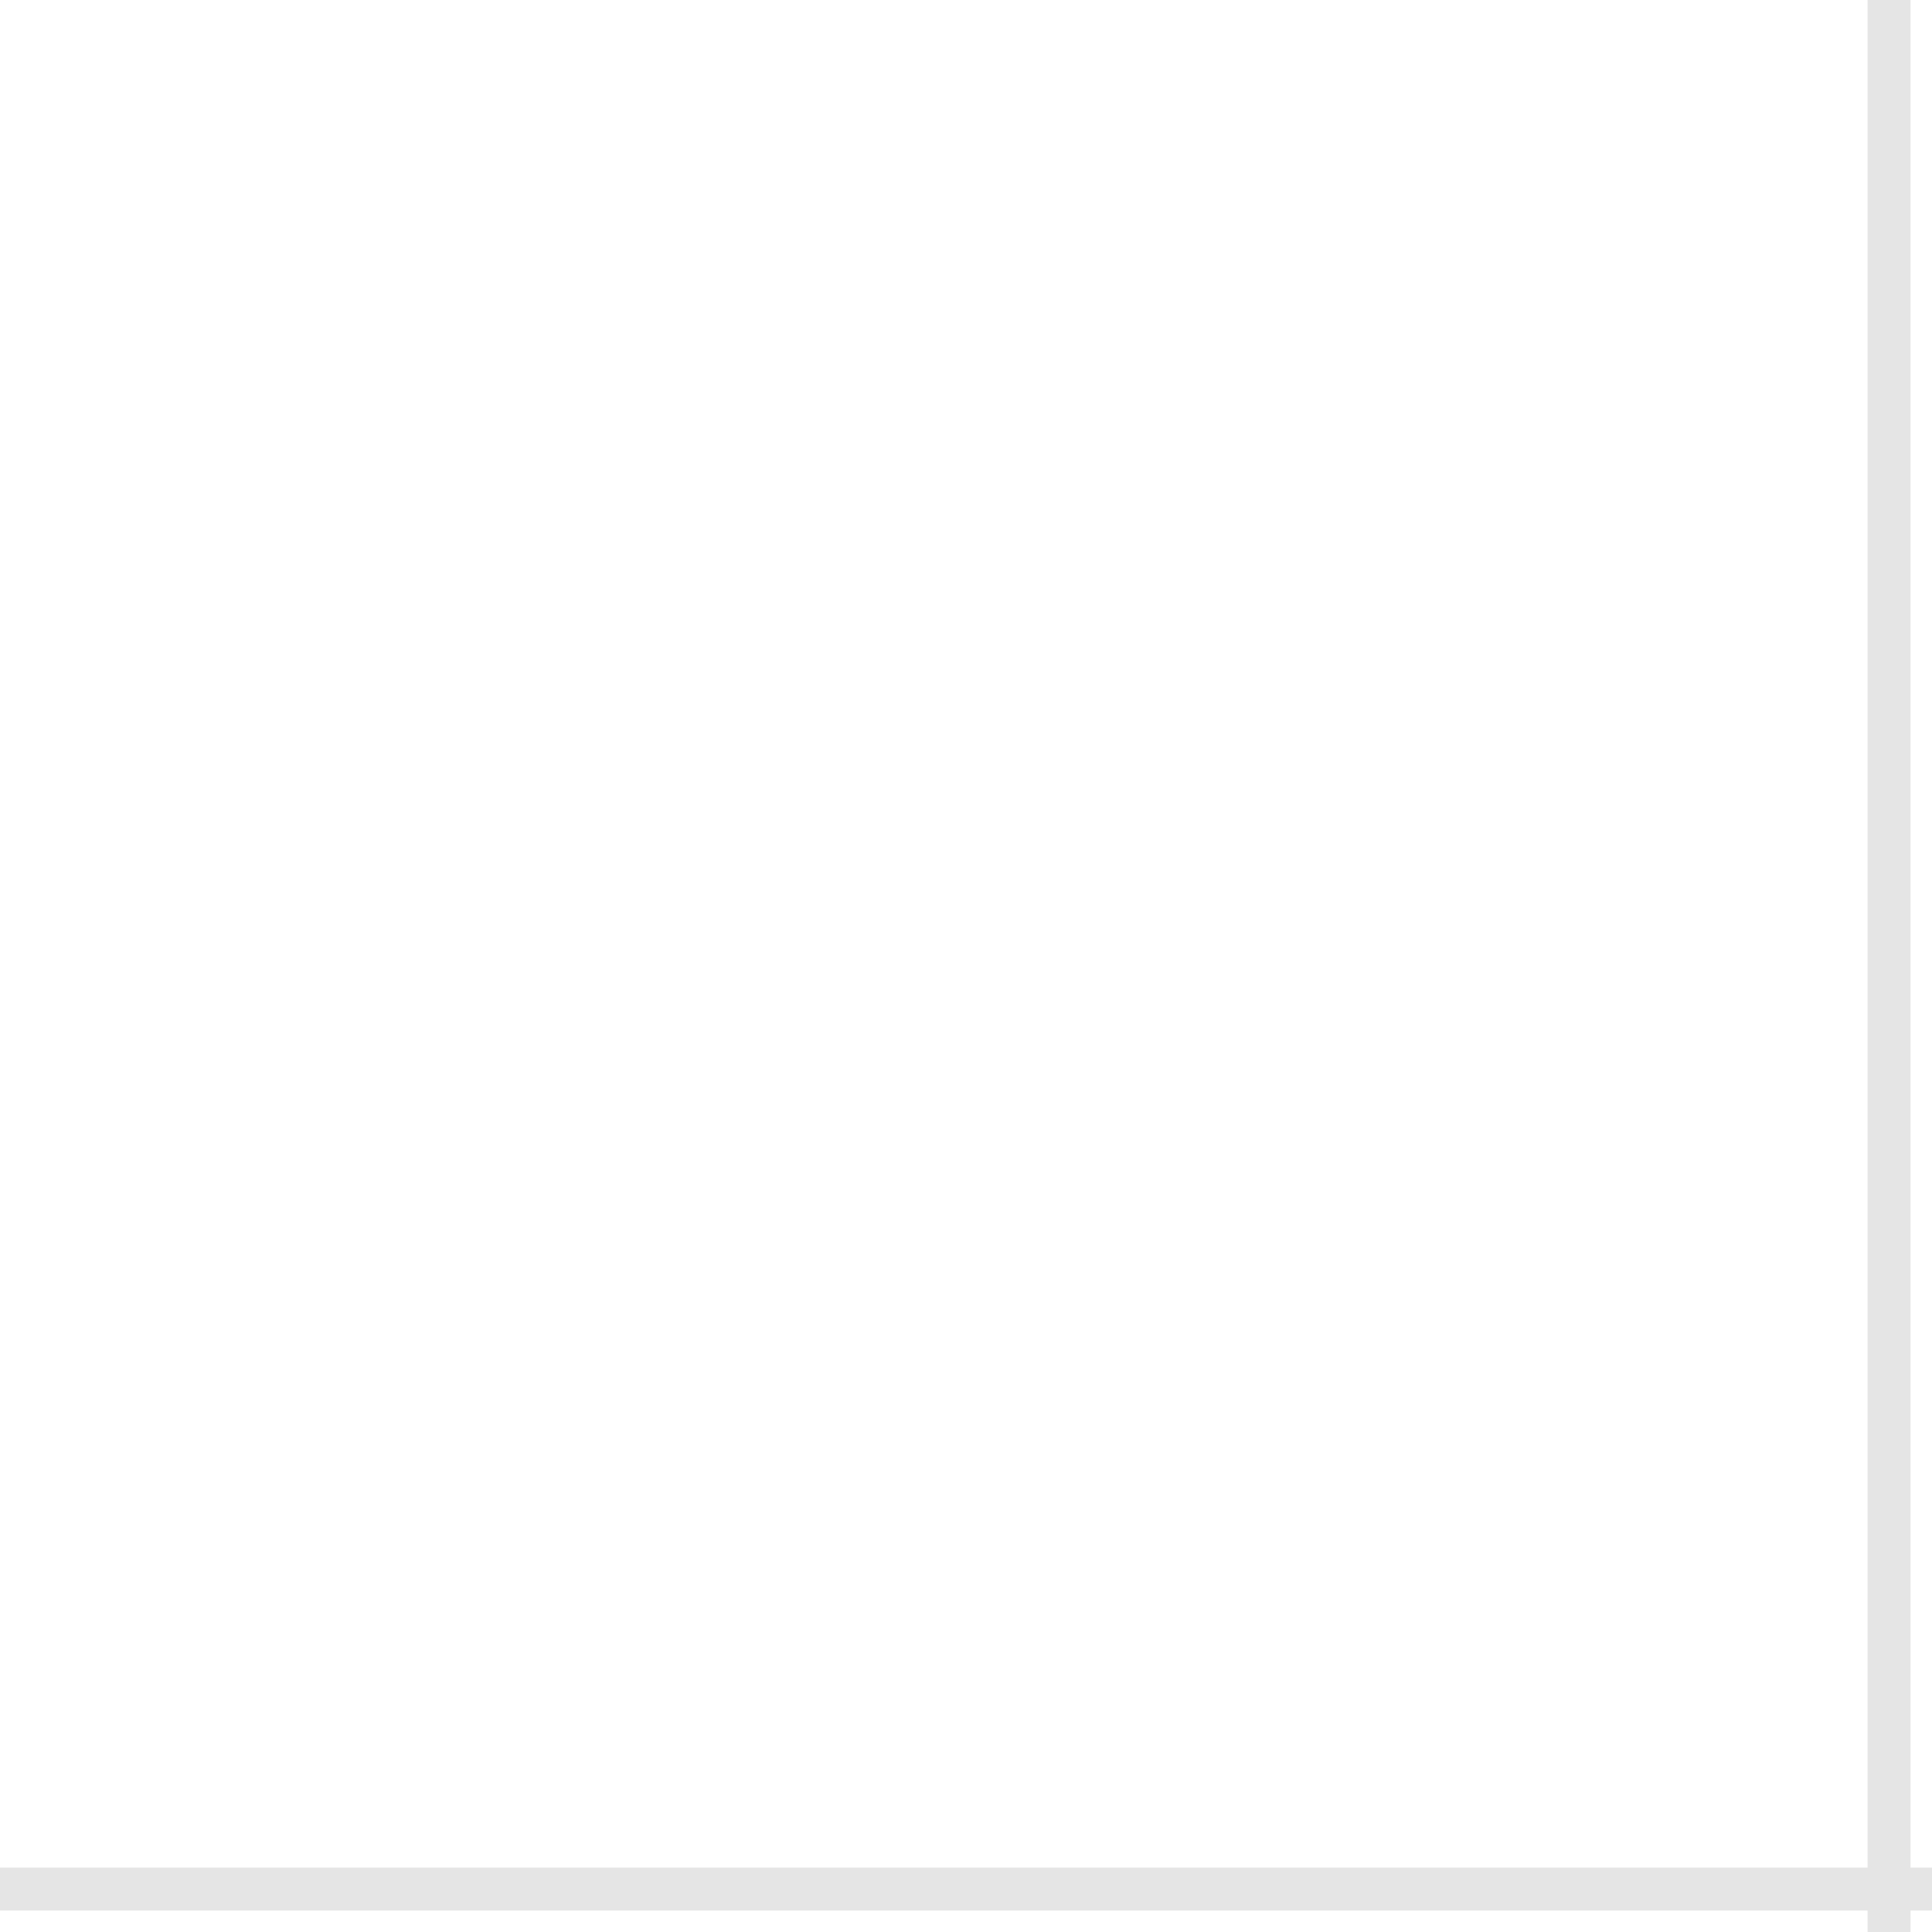
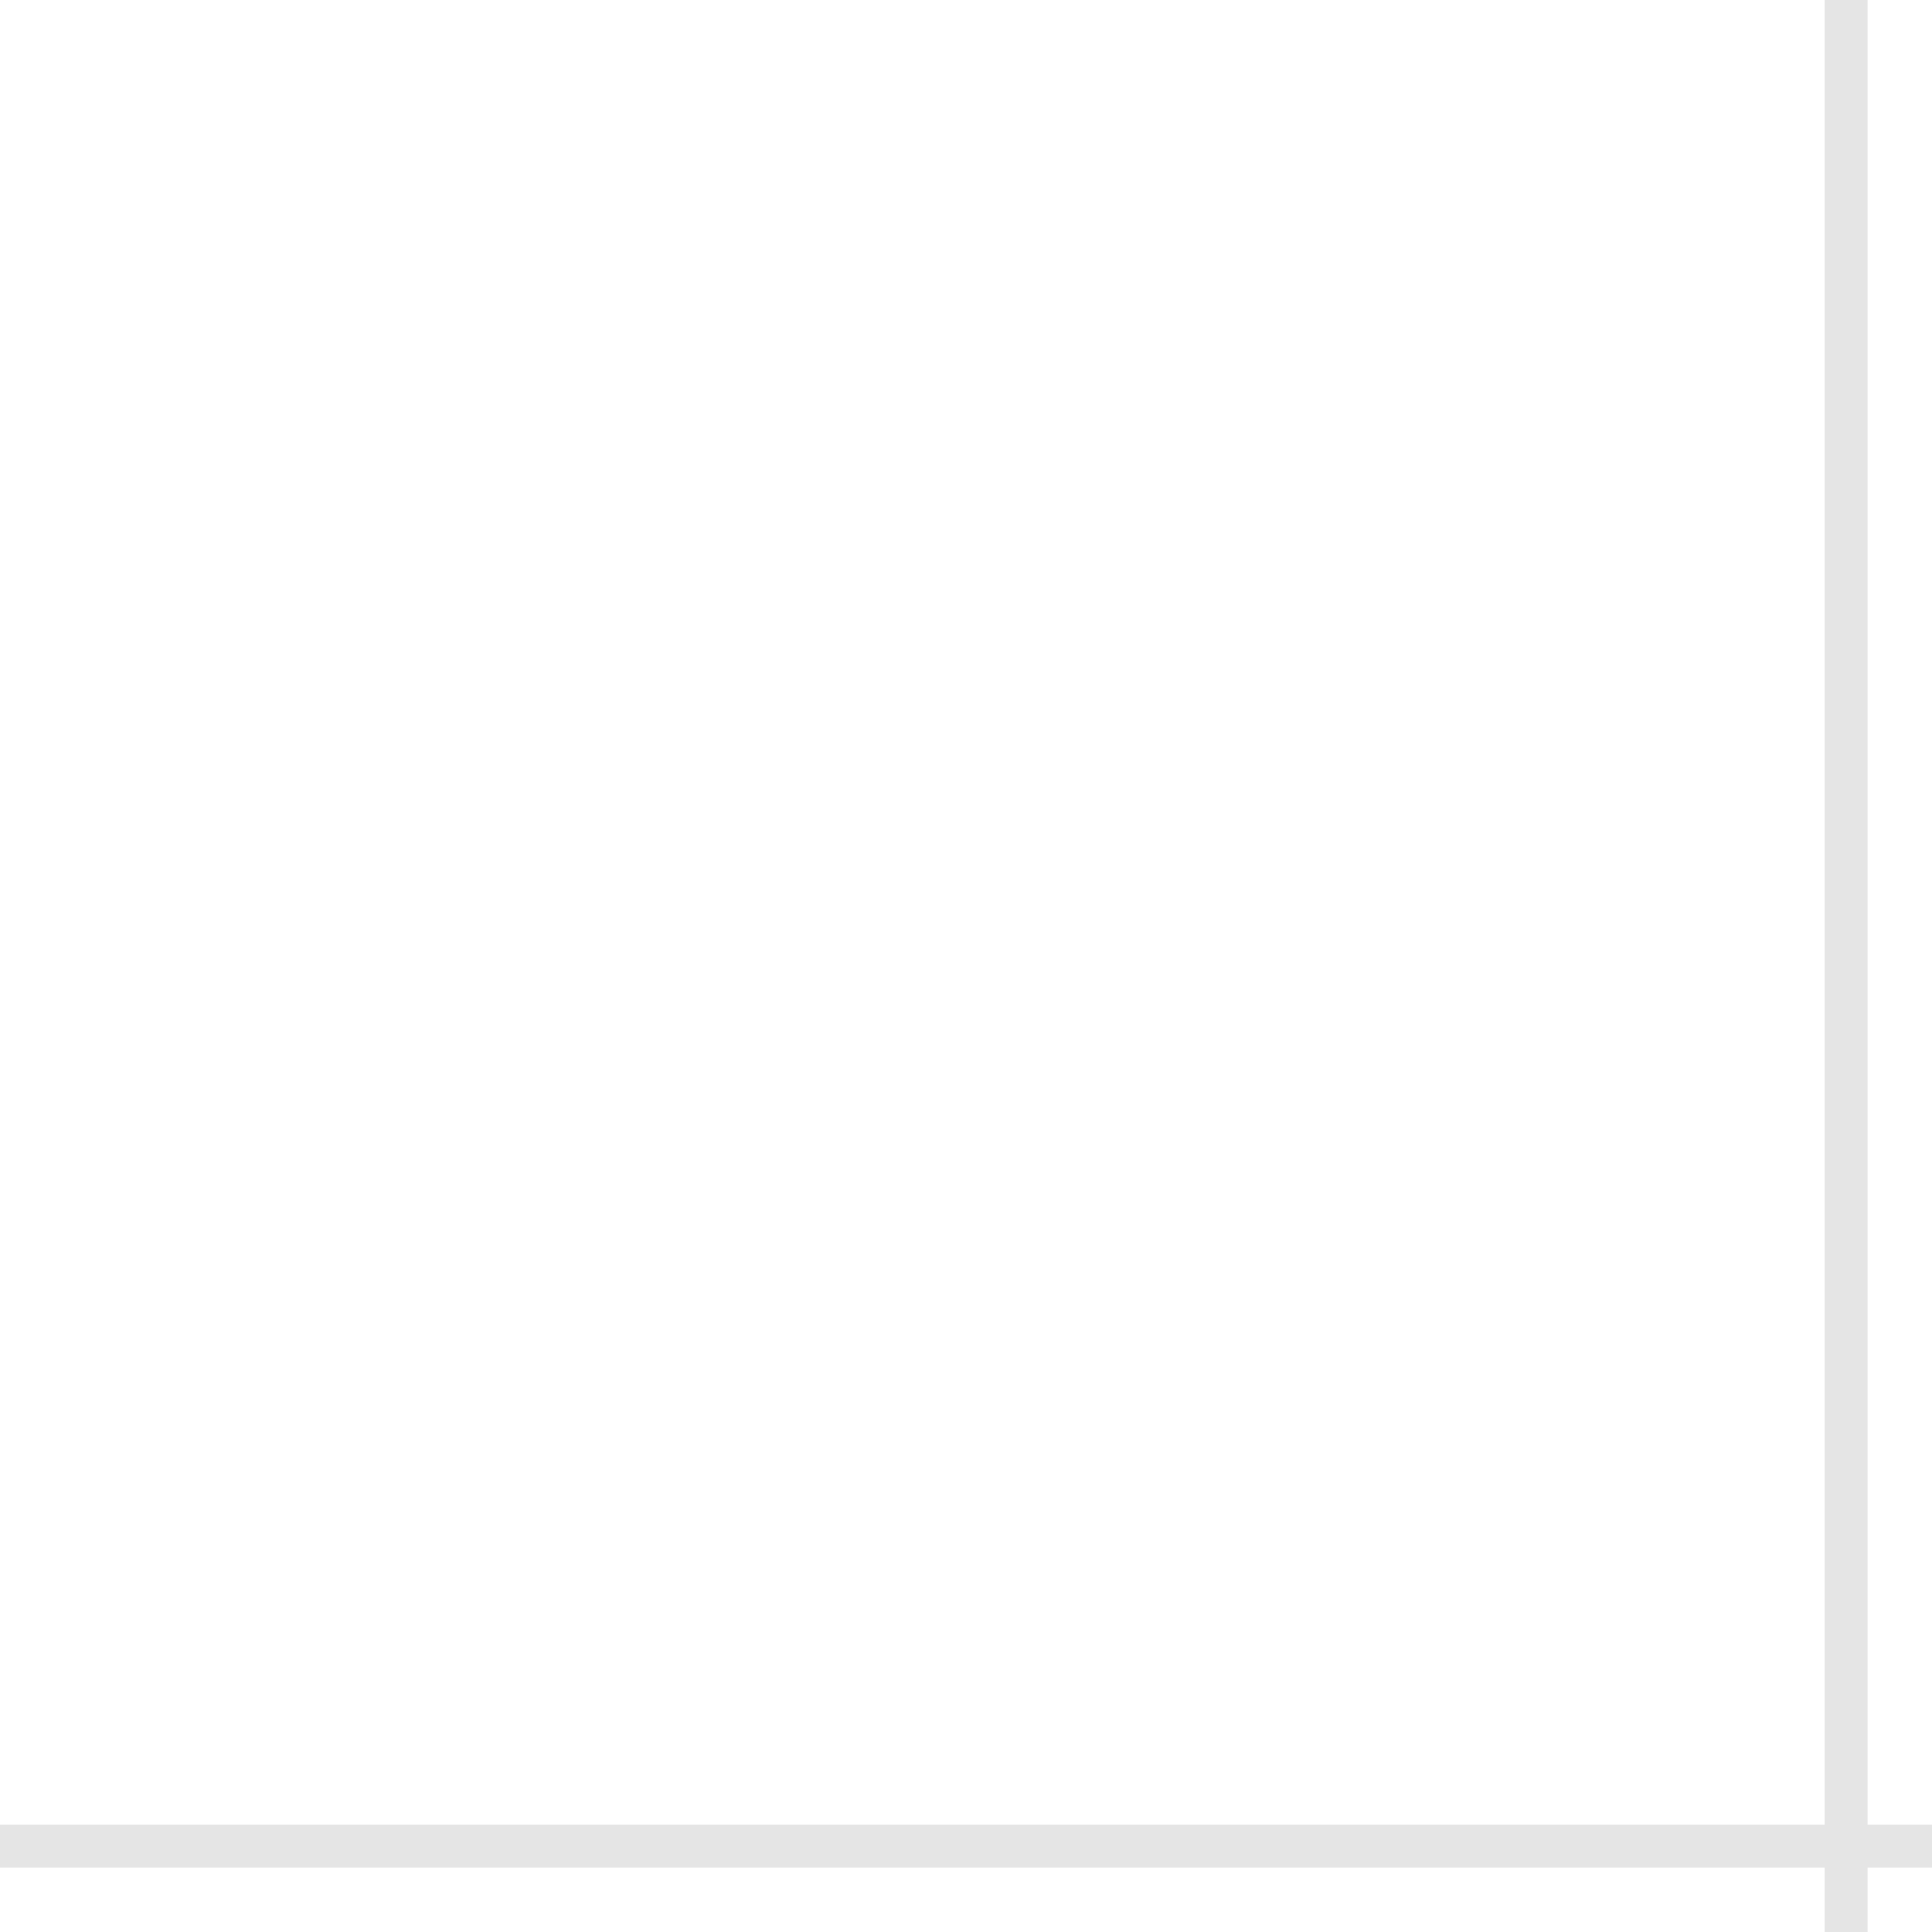
- <svg xmlns="http://www.w3.org/2000/svg" width="44" height="44" viewBox="0 0 45 45">
+ <svg xmlns="http://www.w3.org/2000/svg" width="45" height="45" viewBox="0 0 45 45">
  <g clip-path="url(#clip0_2_2)">
-     <path d="M50 44H0" stroke="#e5e5e5" />
-     <path d="M44 50V0" stroke="#e5e5e5" />
+     <path d="M45 43H0" stroke="#e5e5e5" />
+     <path d="M43 45V0" stroke="#e5e5e5" />
  </g>
  <defs>
    <clipPath id="clip0_2_2">
      <rect width="45" height="45" />
    </clipPath>
  </defs>
</svg>
